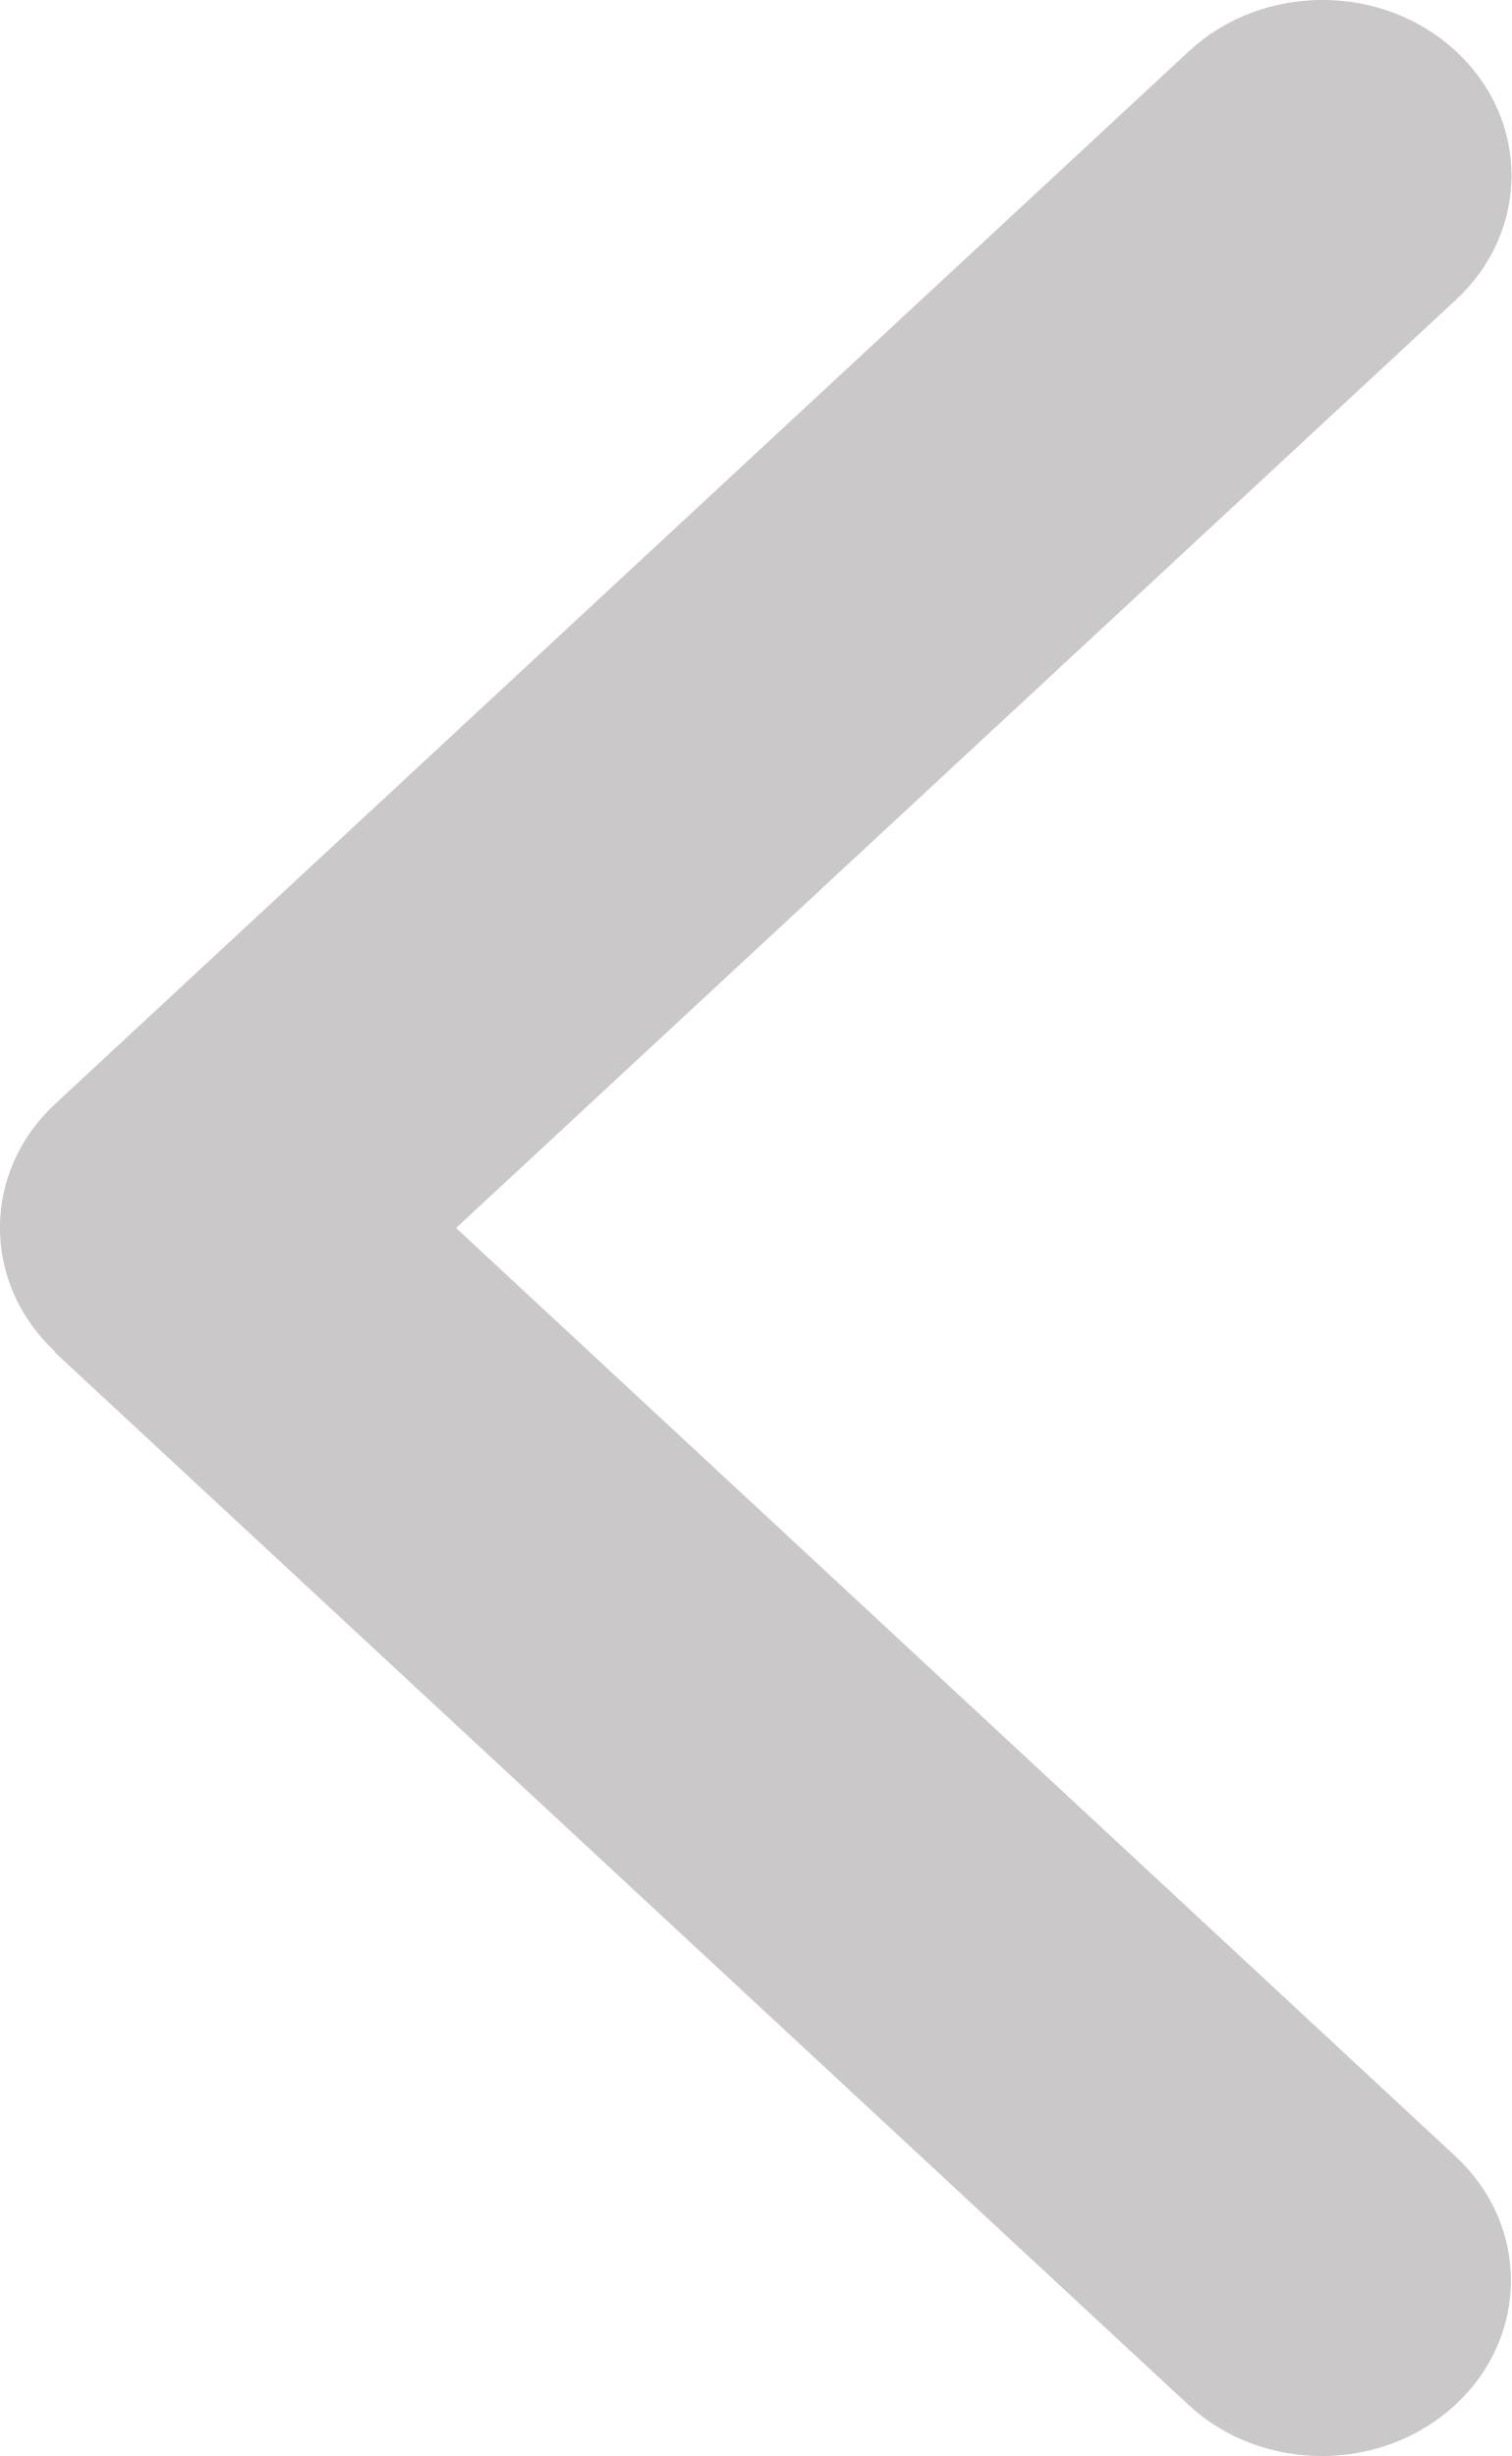
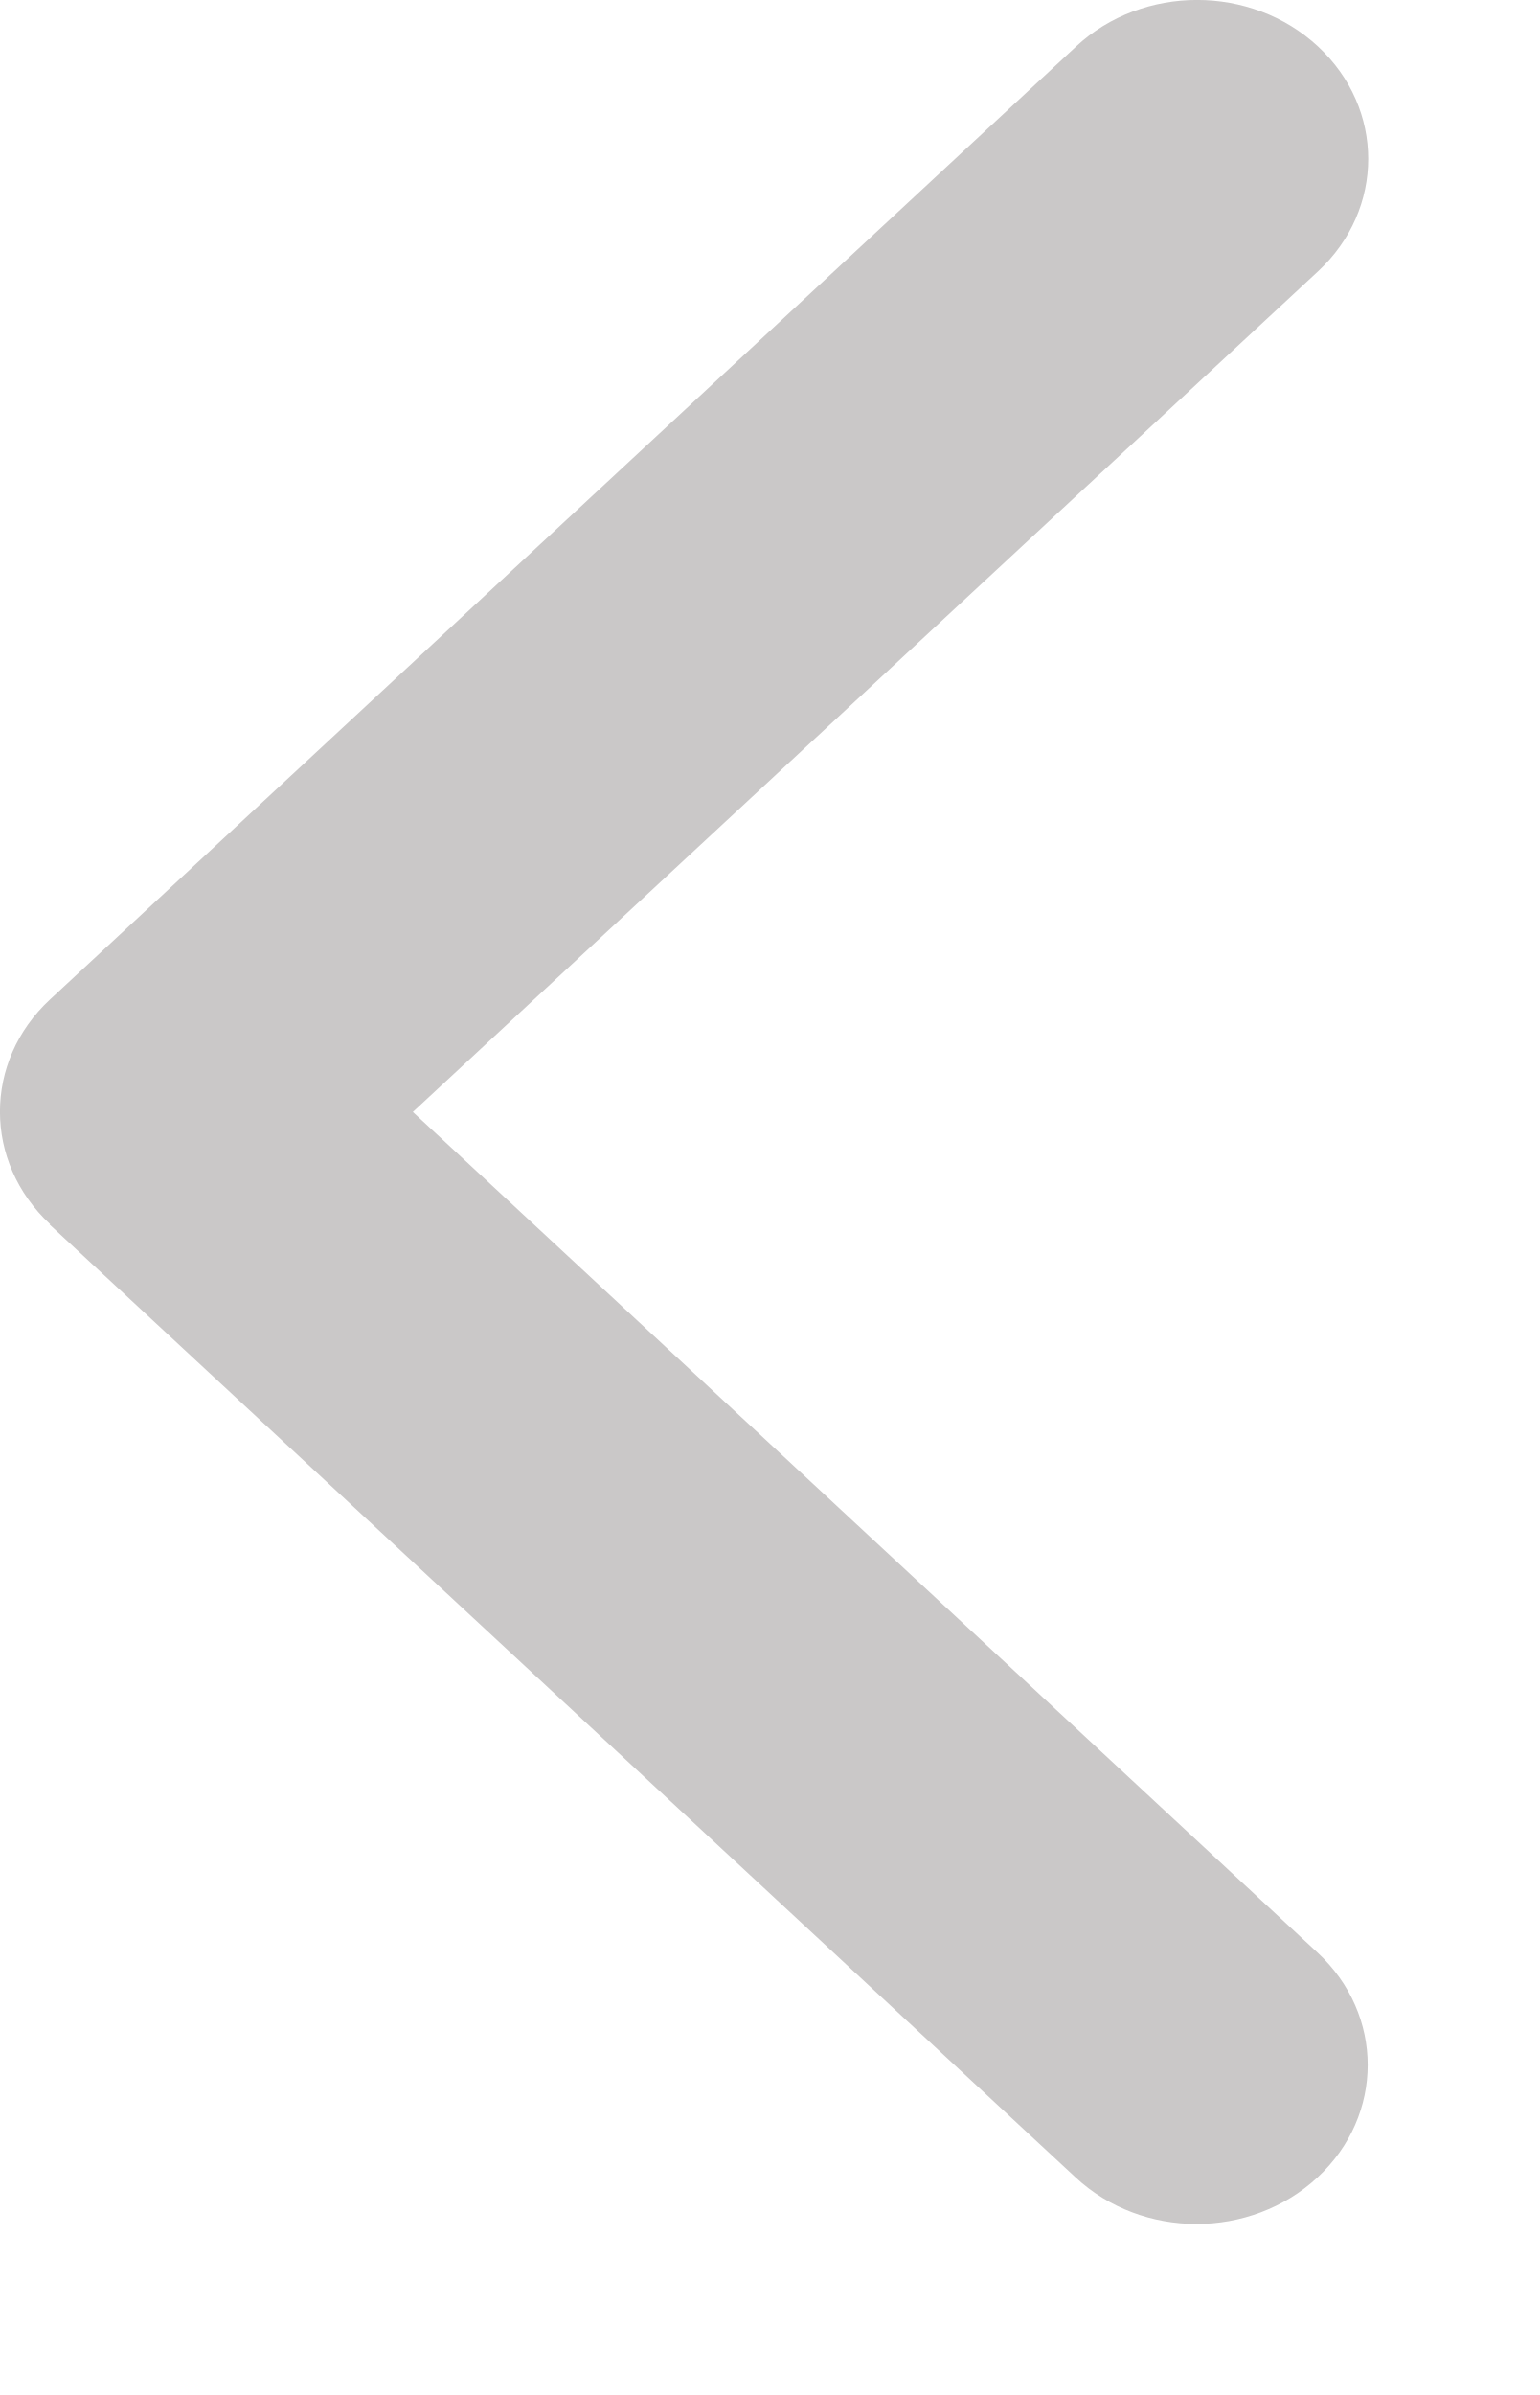
- <svg xmlns="http://www.w3.org/2000/svg" width="8" height="13" viewBox="0 0 8 13" fill="none">
+ <svg xmlns="http://www.w3.org/2000/svg" width="9" height="14" viewBox="0 0 9 14" fill="none">
  <path d="M0.293 7.156C-0.098 6.793 -0.098 6.204 0.293 5.842L6.292 0.272C6.682 -0.091 7.317 -0.091 7.707 0.272C8.098 0.635 8.098 1.223 7.707 1.586L2.414 6.5L7.704 11.414C8.095 11.777 8.095 12.365 7.704 12.728C7.313 13.091 6.679 13.091 6.289 12.728L0.29 7.158L0.293 7.156Z" fill="#CAC8C8" />
</svg>
